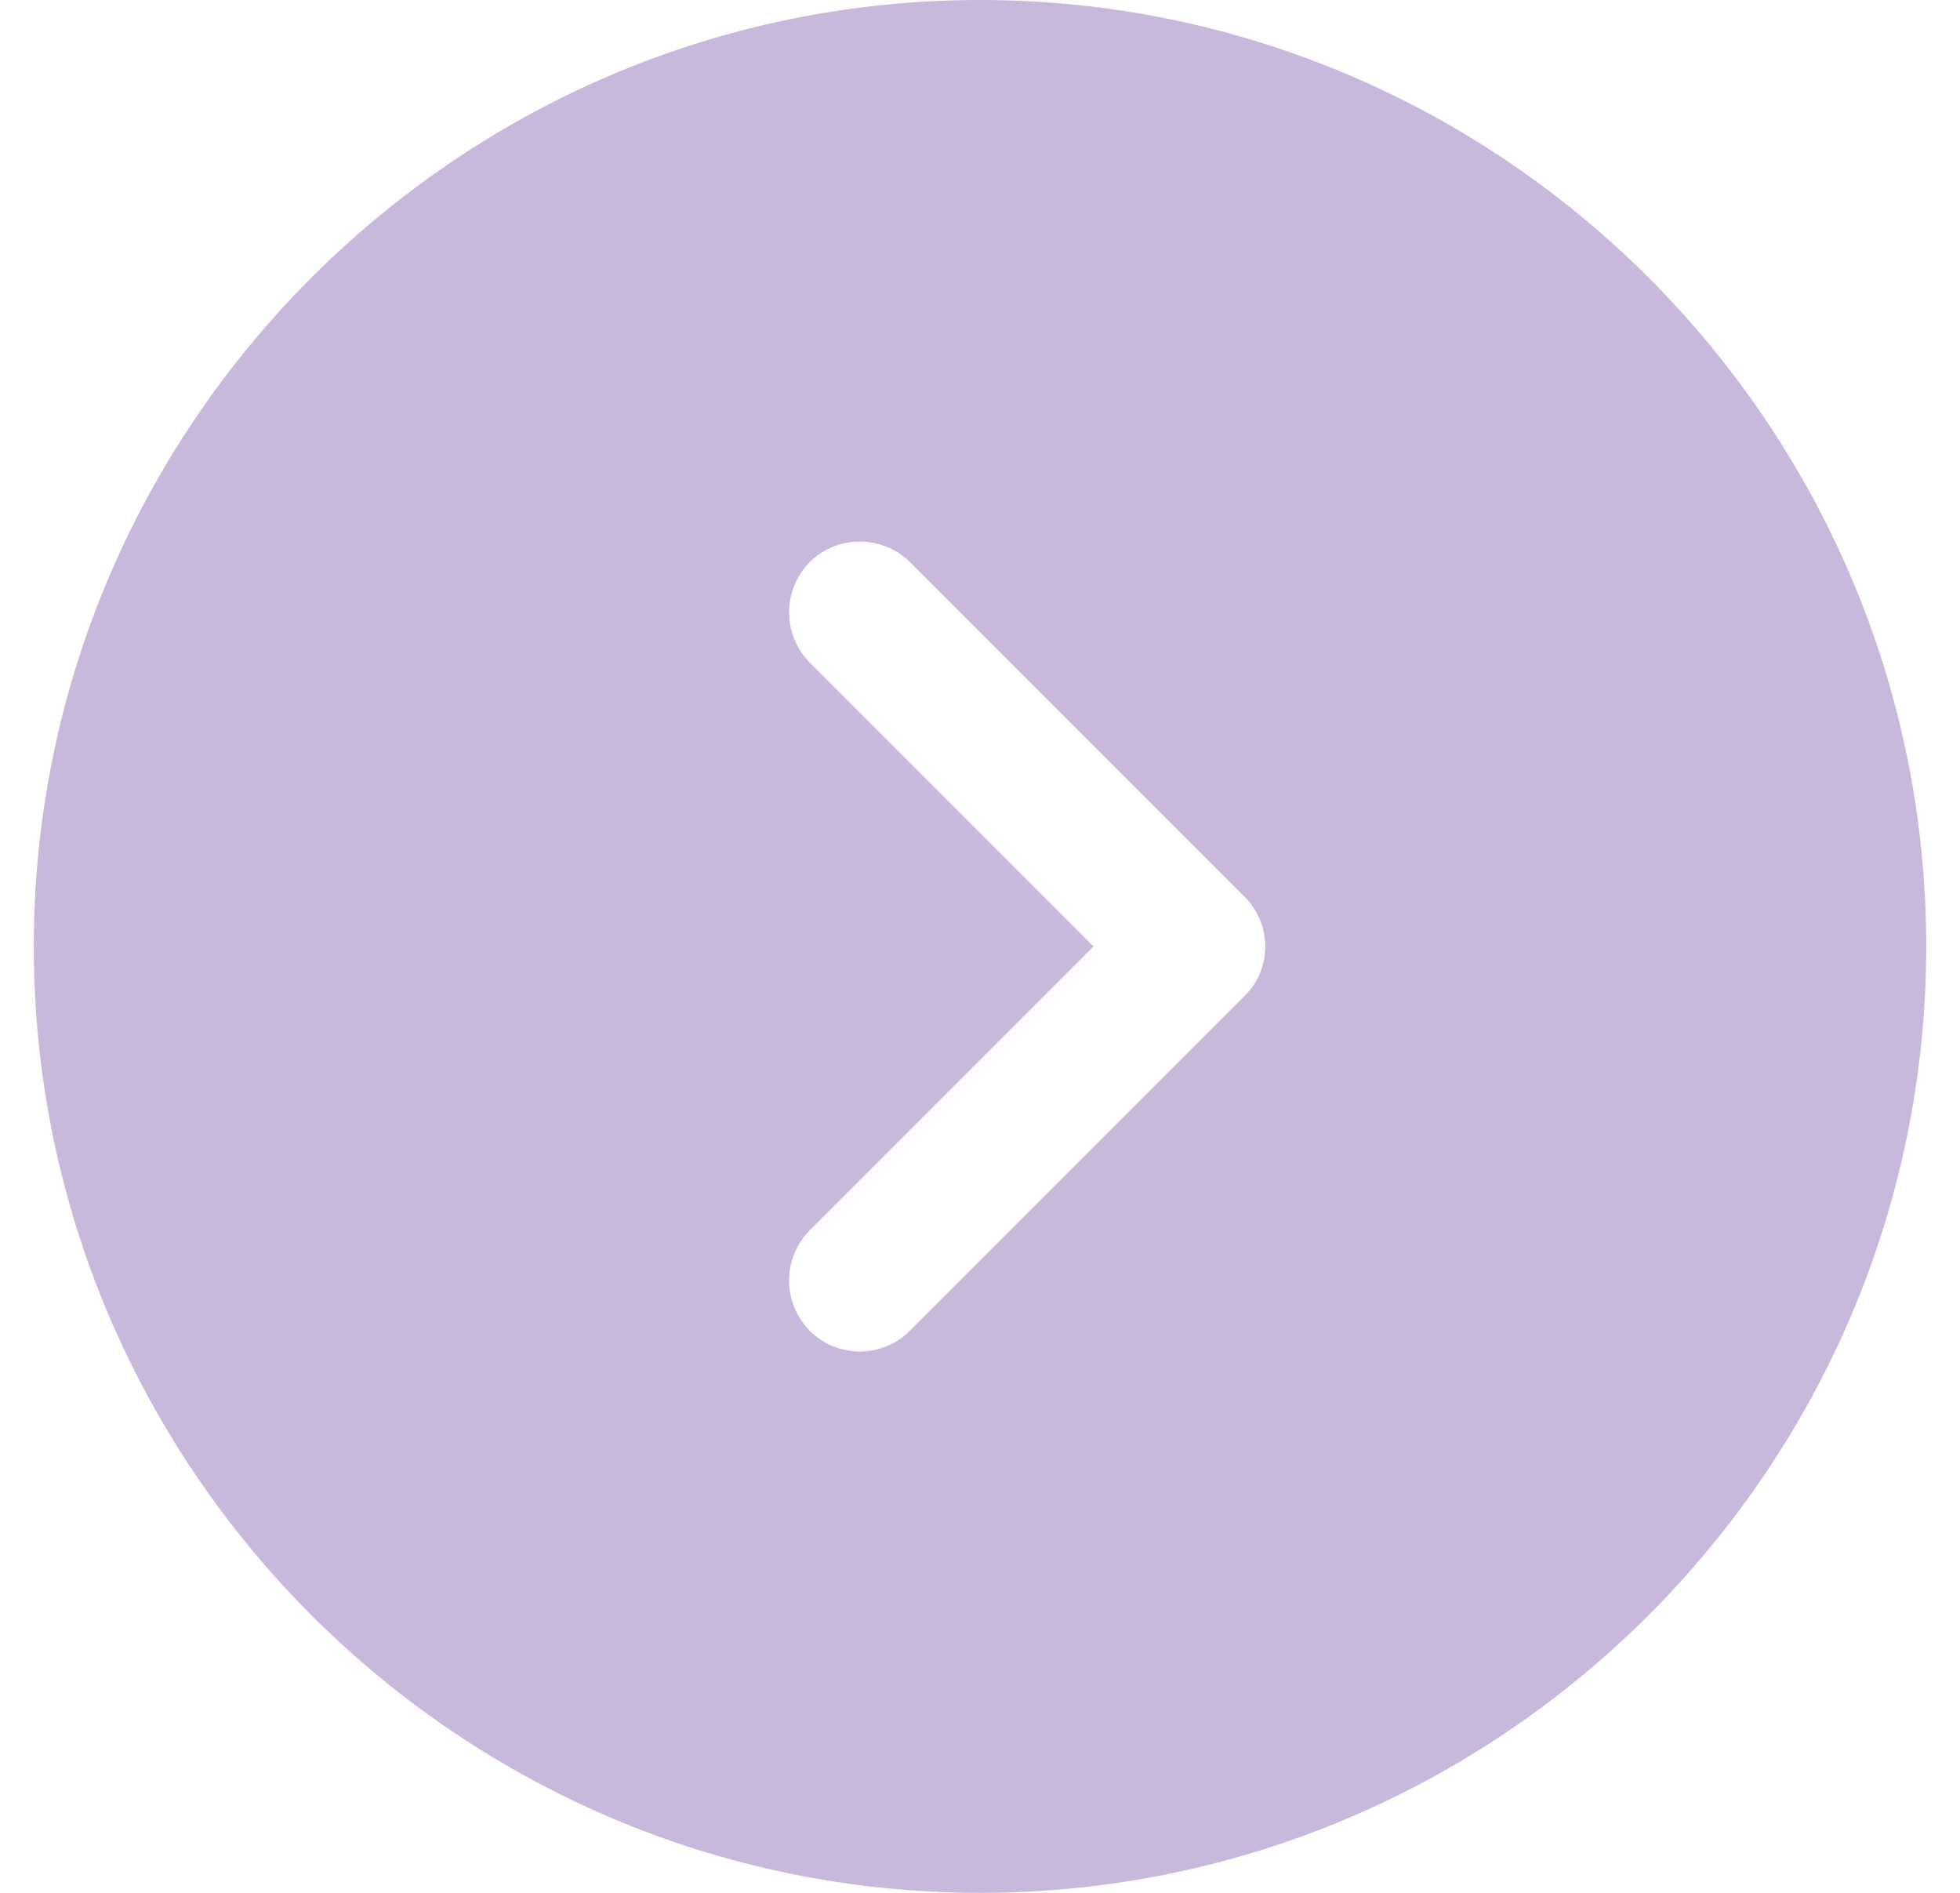
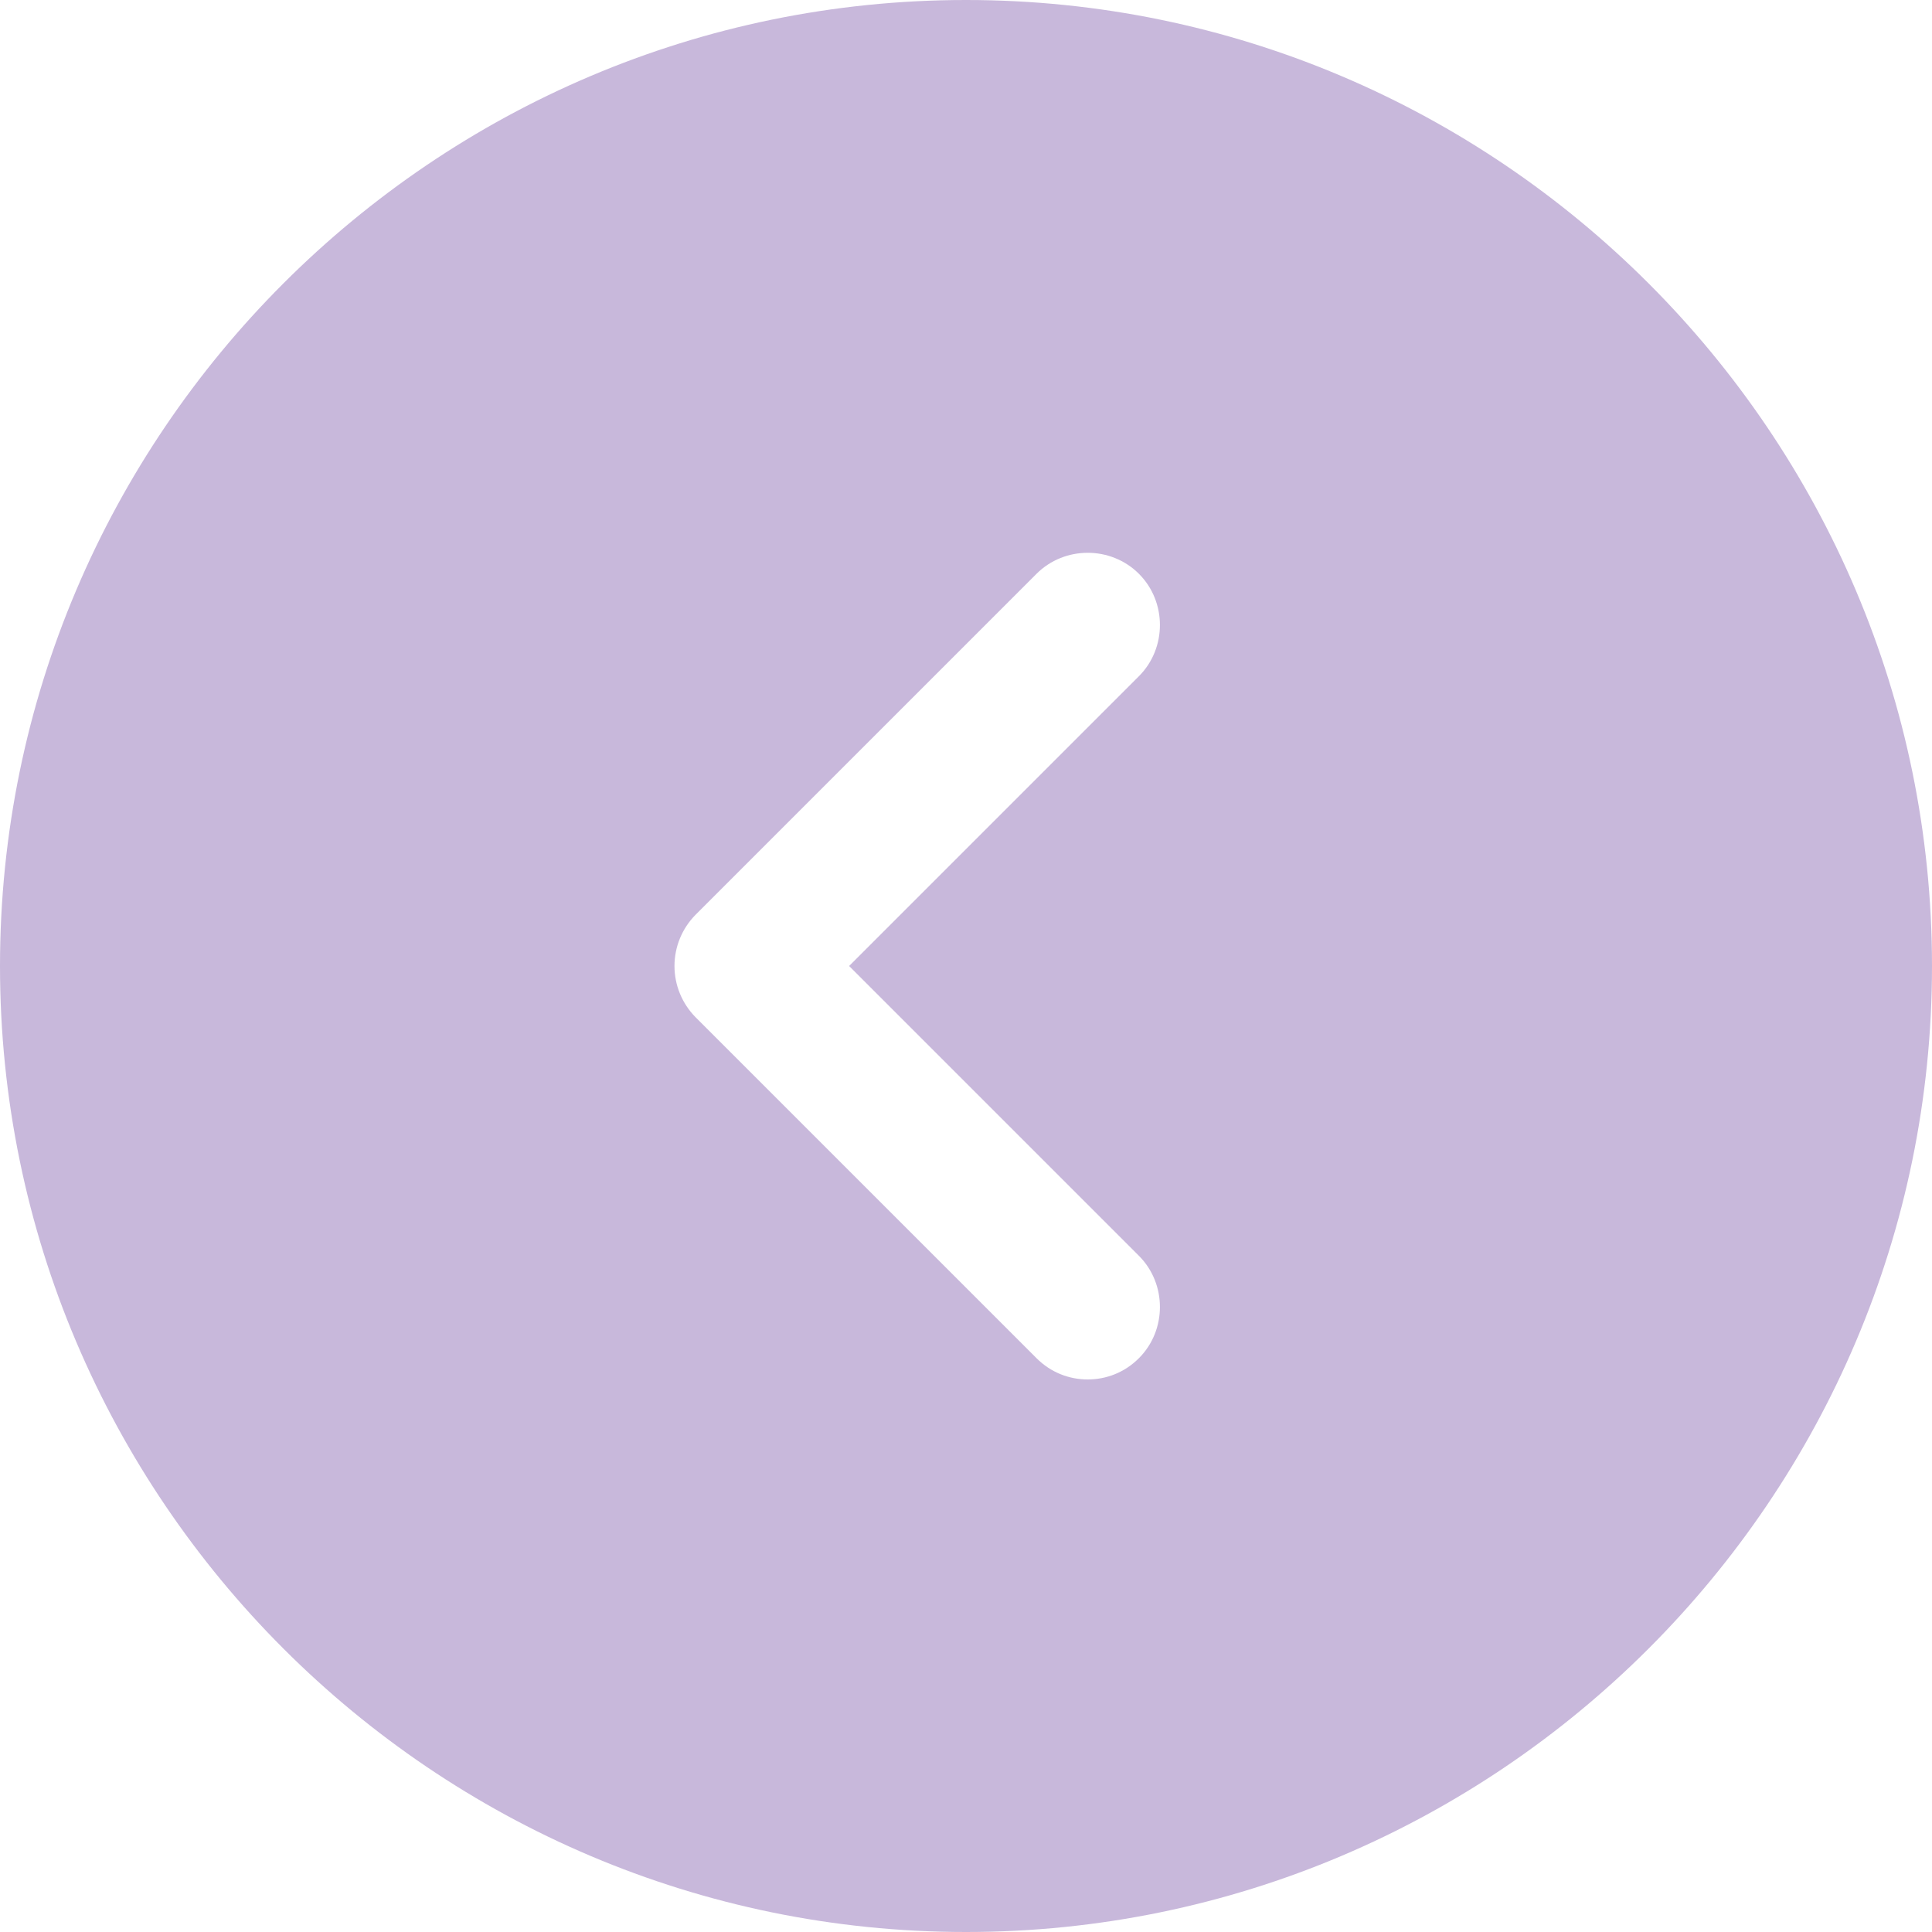
- <svg xmlns="http://www.w3.org/2000/svg" width="29" height="28" viewBox="0 0 29 28" fill="none">
-   <path d="M14.5 0C6.786 0 0.5 6.286 0.5 14C0.5 21.714 6.786 28 14.5 28C22.214 28 28.5 21.714 28.5 14C28.5 6.286 22.214 0 14.5 0ZM18.406 14.742L13.464 19.684C13.254 19.894 12.988 19.992 12.722 19.992C12.456 19.992 12.19 19.894 11.98 19.684C11.785 19.486 11.675 19.22 11.675 18.942C11.675 18.664 11.785 18.398 11.98 18.2L16.18 14L11.98 9.8C11.785 9.602 11.675 9.336 11.675 9.058C11.675 8.78 11.785 8.514 11.98 8.316C12.386 7.91 13.058 7.91 13.464 8.316L18.406 13.258C18.826 13.664 18.826 14.336 18.406 14.742Z" fill="#C8B8DB" />
+ <svg xmlns="http://www.w3.org/2000/svg" width="28" height="28" viewBox="0 0 28 28" fill="none">
+   <path d="M14 0C6.286 0 0 6.286 0 14C0 21.714 6.286 28 14 28C21.714 28 28 21.714 28 14C28 6.286 21.714 0 14 0ZM16.506 18.2C16.912 18.606 16.912 19.278 16.506 19.684C16.296 19.894 16.03 19.992 15.764 19.992C15.498 19.992 15.232 19.894 15.022 19.684L10.08 14.742C9.885 14.544 9.775 14.278 9.775 14C9.775 13.722 9.885 13.456 10.08 13.258L15.022 8.316C15.428 7.91 16.1 7.91 16.506 8.316C16.912 8.722 16.912 9.394 16.506 9.8L12.306 14L16.506 18.2Z" fill="#C8B8DB" />
</svg>
